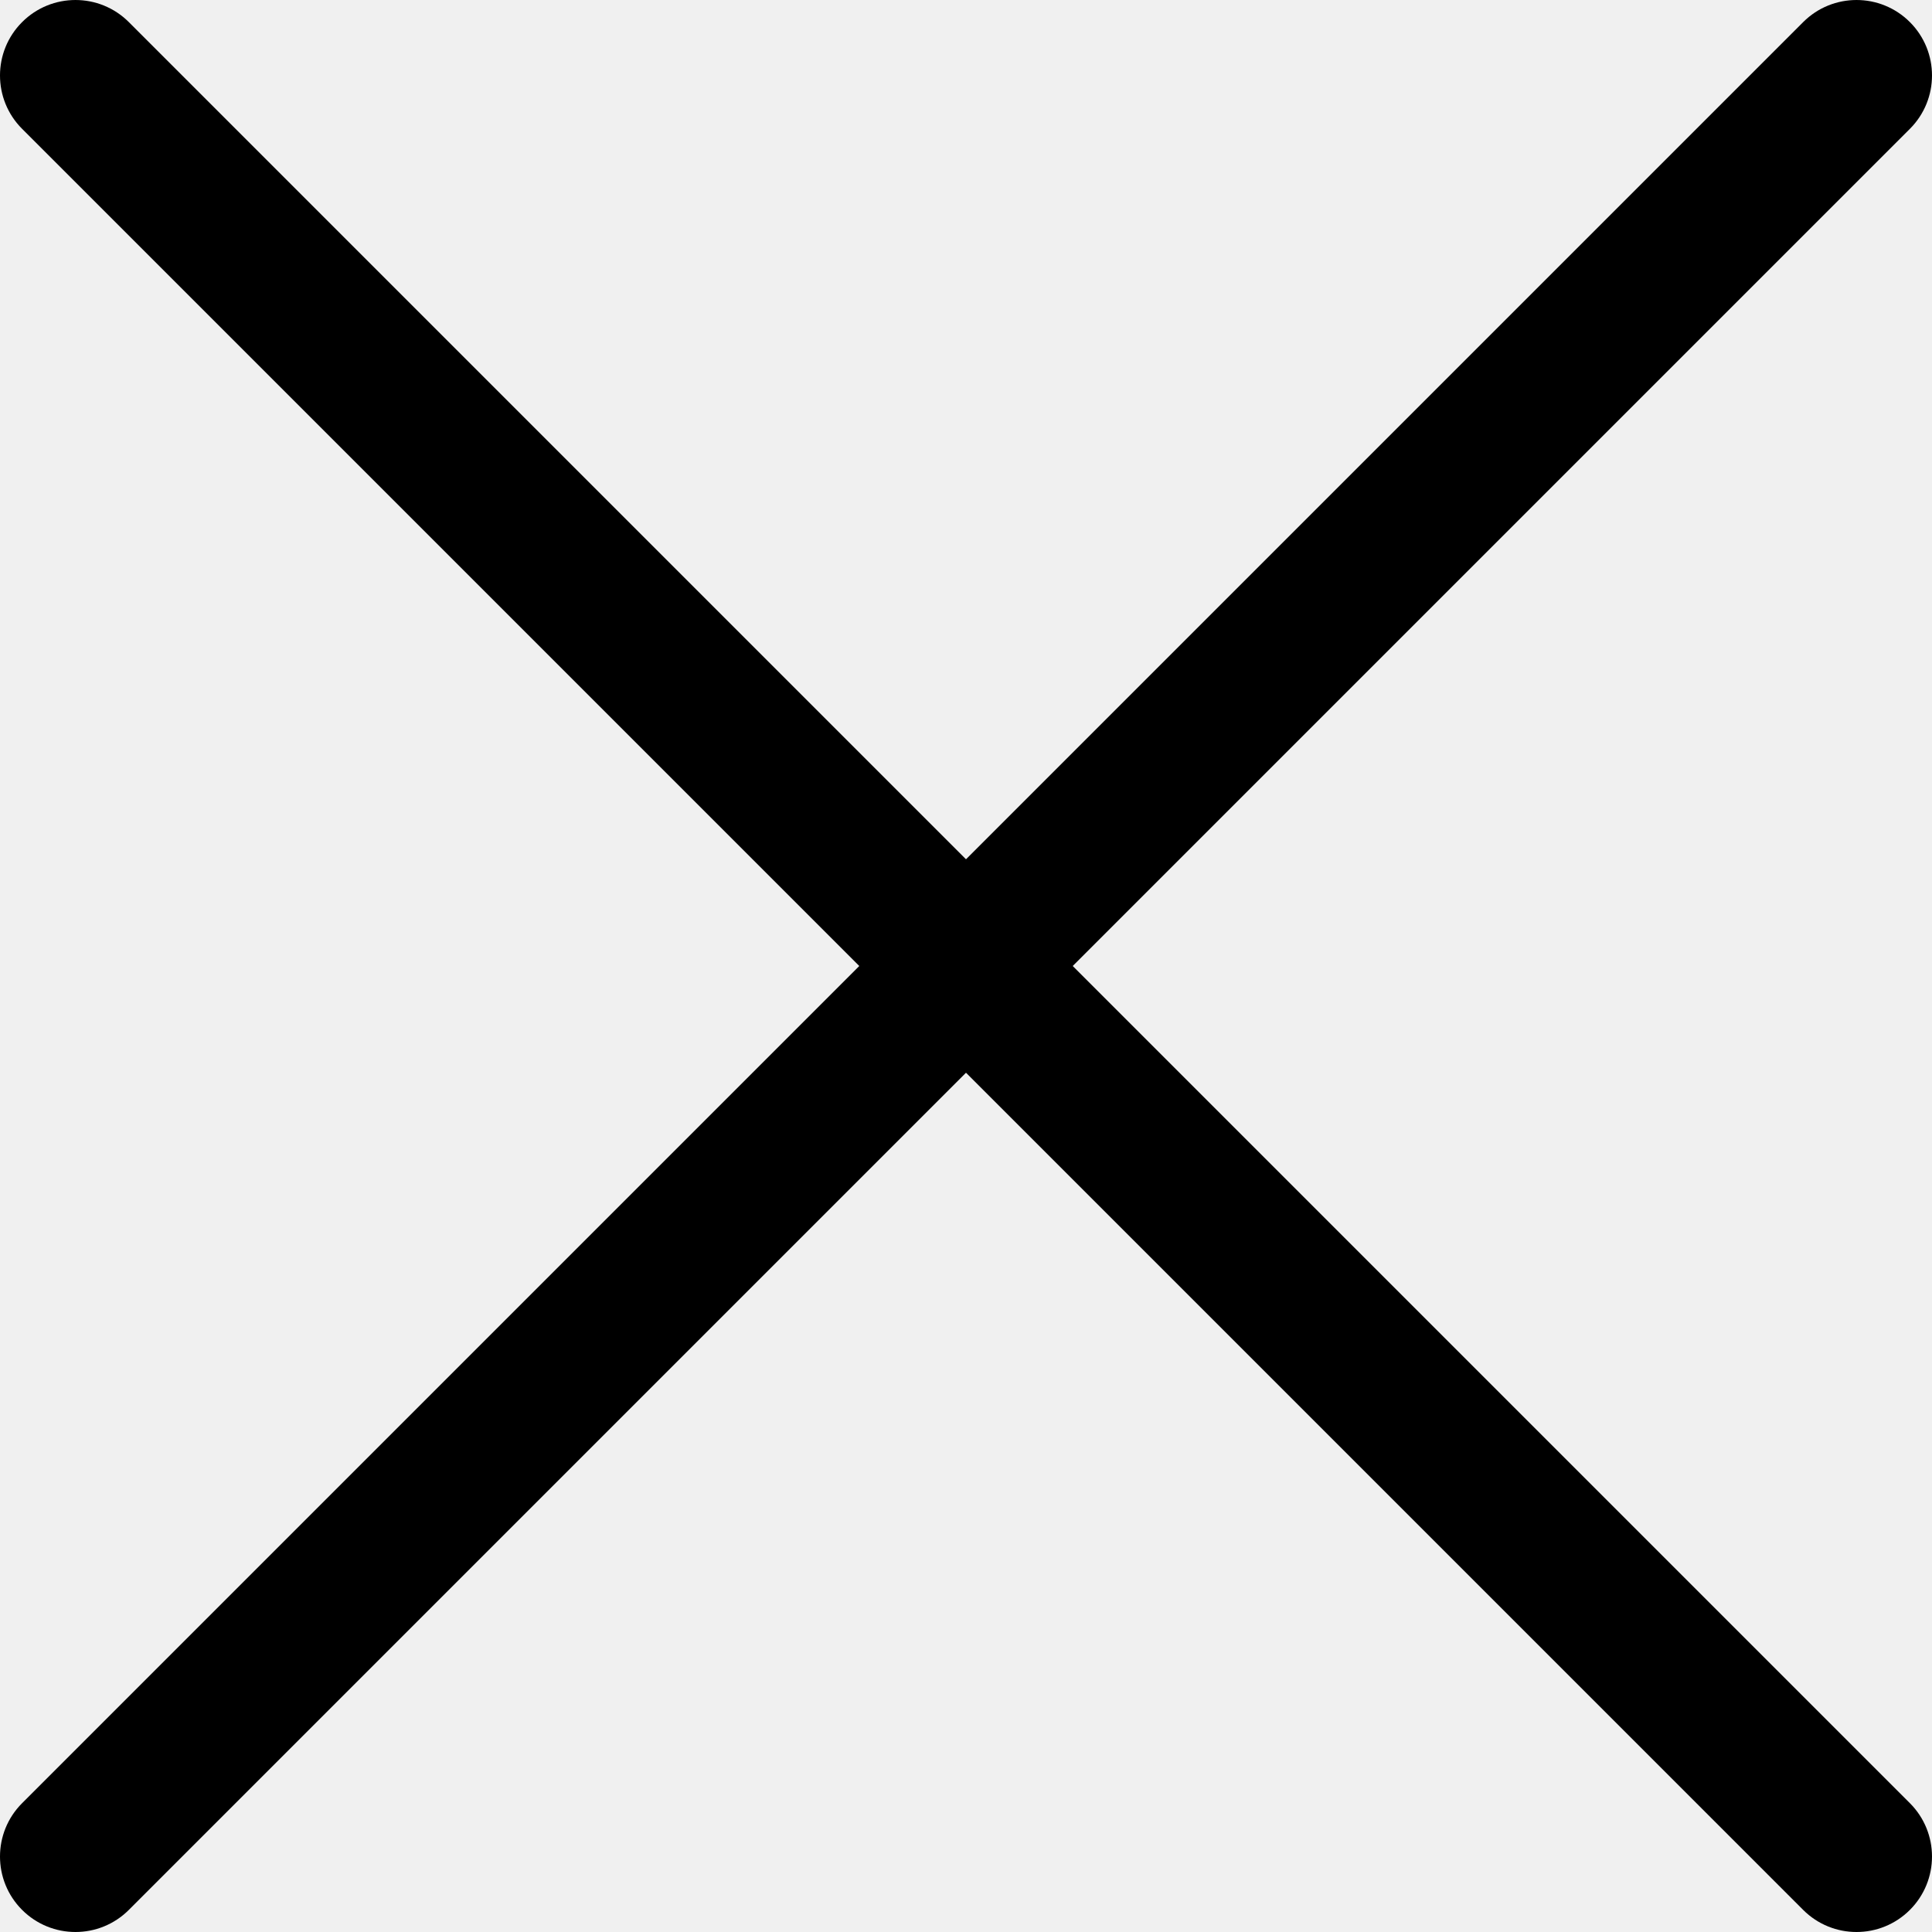
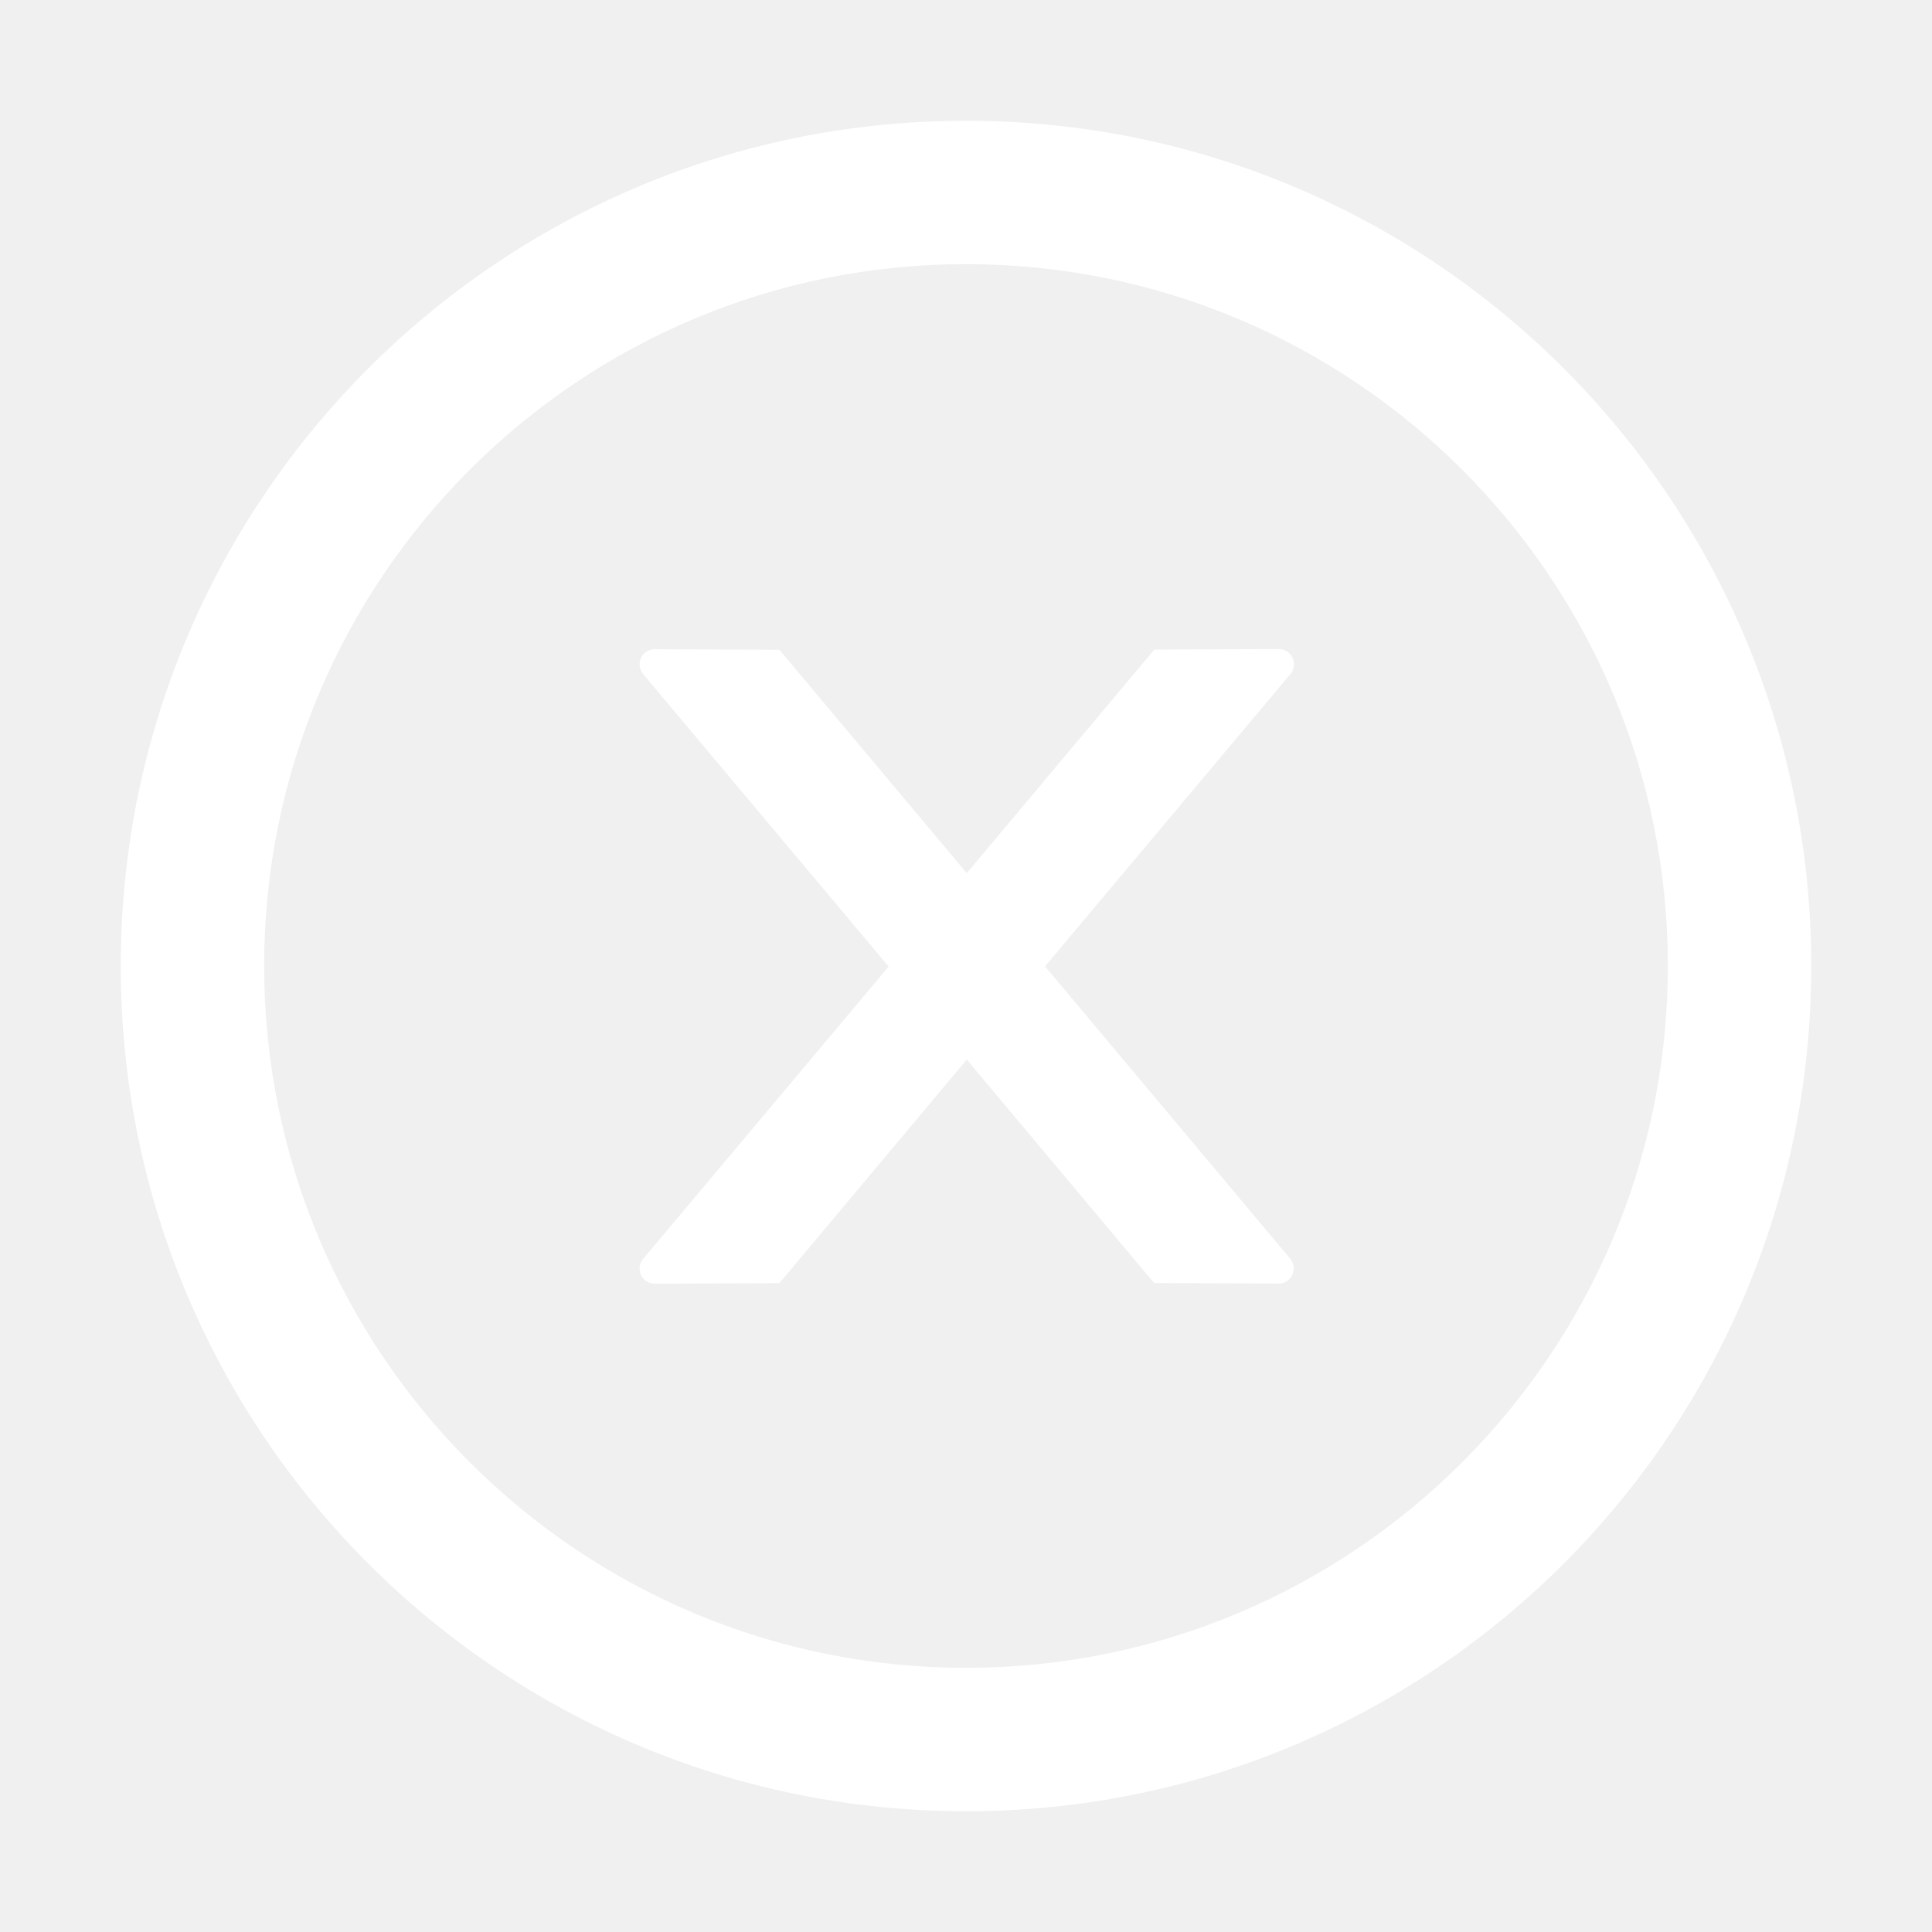
- <svg xmlns="http://www.w3.org/2000/svg" version="1.1" id="Capa_1" x="0px" y="0px" viewBox="0 0 512.001 512.001" style="enable-background:new 0 0 512.001 512.001;" xml:space="preserve">
-   <g>
-     <g>
-       <path d="M284.286,256.002L506.143,34.144c7.811-7.811,7.811-20.475,0-28.285c-7.811-7.81-20.475-7.811-28.285,0L256,227.717    L34.143,5.859c-7.811-7.811-20.475-7.811-28.285,0c-7.81,7.811-7.811,20.475,0,28.285l221.857,221.857L5.858,477.859    c-7.811,7.811-7.811,20.475,0,28.285c3.905,3.905,9.024,5.857,14.143,5.857c5.119,0,10.237-1.952,14.143-5.857L256,284.287    l221.857,221.857c3.905,3.905,9.024,5.857,14.143,5.857s10.237-1.952,14.143-5.857c7.811-7.811,7.811-20.475,0-28.285    L284.286,256.002z" />
-     </g>
-   </g>
-   <g>
- </g>
-   <g>
- </g>
-   <g>
- </g>
-   <g>
- </g>
-   <g>
- </g>
-   <g>
- </g>
-   <g>
- </g>
-   <g>
- </g>
-   <g>
- </g>
-   <g>
- </g>
-   <g>
- </g>
-   <g>
- </g>
-   <g>
- </g>
-   <g>
- </g>
-   <g>
- </g>
+ <svg xmlns="http://www.w3.org/2000/svg" width="58" height="58" viewBox="0 0 58 58" fill="none">
+   <path d="M29 3.625C14.987 3.625 3.625 14.987 3.625 29C3.625 43.013 14.987 54.375 29 54.375C43.013 54.375 54.375 43.013 54.375 29C54.375 14.987 43.013 3.625 29 3.625ZM29 50.07C17.366 50.07 7.93 40.634 7.93 29C7.93 17.366 17.366 7.93 29 7.93C40.634 7.93 50.07 17.366 50.07 29C50.07 40.634 40.634 50.07 29 50.07Z" fill="white" />
+   <path d="M38.844 19.938C38.844 19.688 38.64 19.484 38.391 19.484L34.653 19.501L29.023 26.213L23.398 19.507L19.654 19.49C19.405 19.49 19.201 19.688 19.201 19.943C19.201 20.051 19.241 20.153 19.309 20.238L26.678 29.017L19.309 37.791C19.24 37.874 19.202 37.978 19.201 38.085C19.201 38.334 19.405 38.538 19.654 38.538L23.398 38.521L29.023 31.809L34.647 38.516L38.385 38.533C38.635 38.533 38.839 38.334 38.839 38.08C38.839 37.972 38.799 37.87 38.731 37.785L31.373 29.011L38.742 20.232C38.81 20.153 38.844 20.045 38.844 19.938Z" fill="white" />
</svg>
